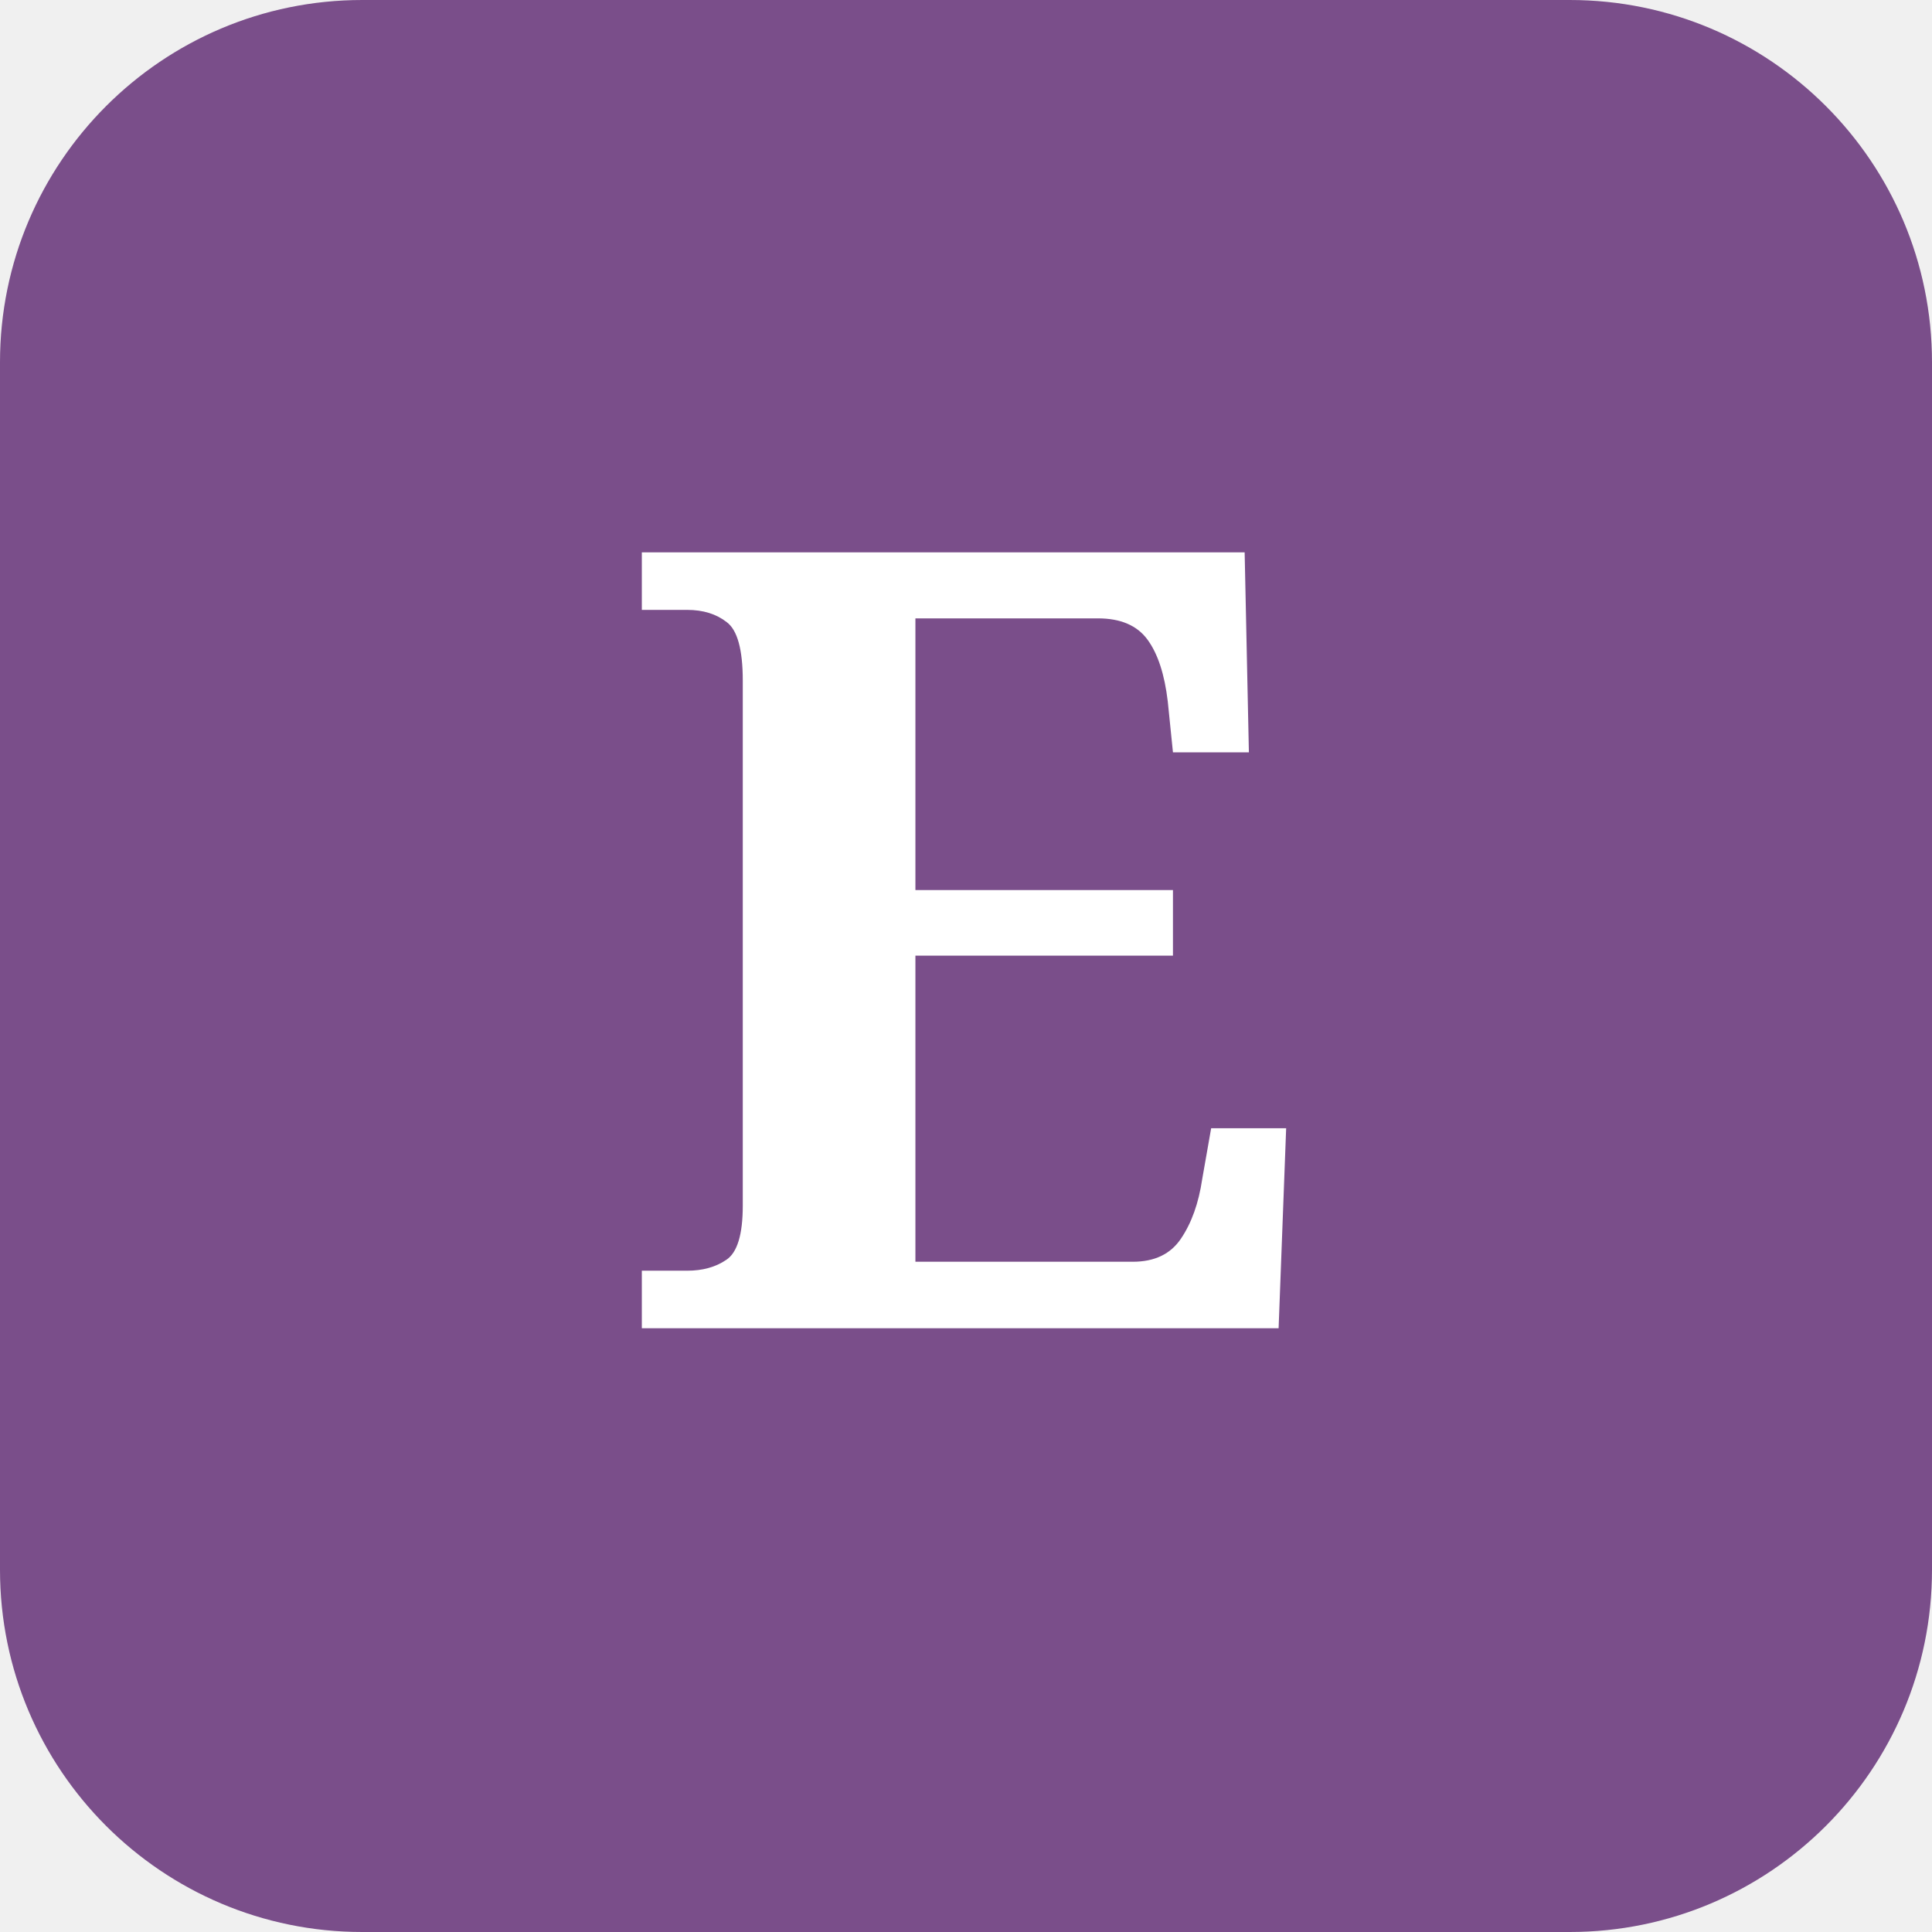
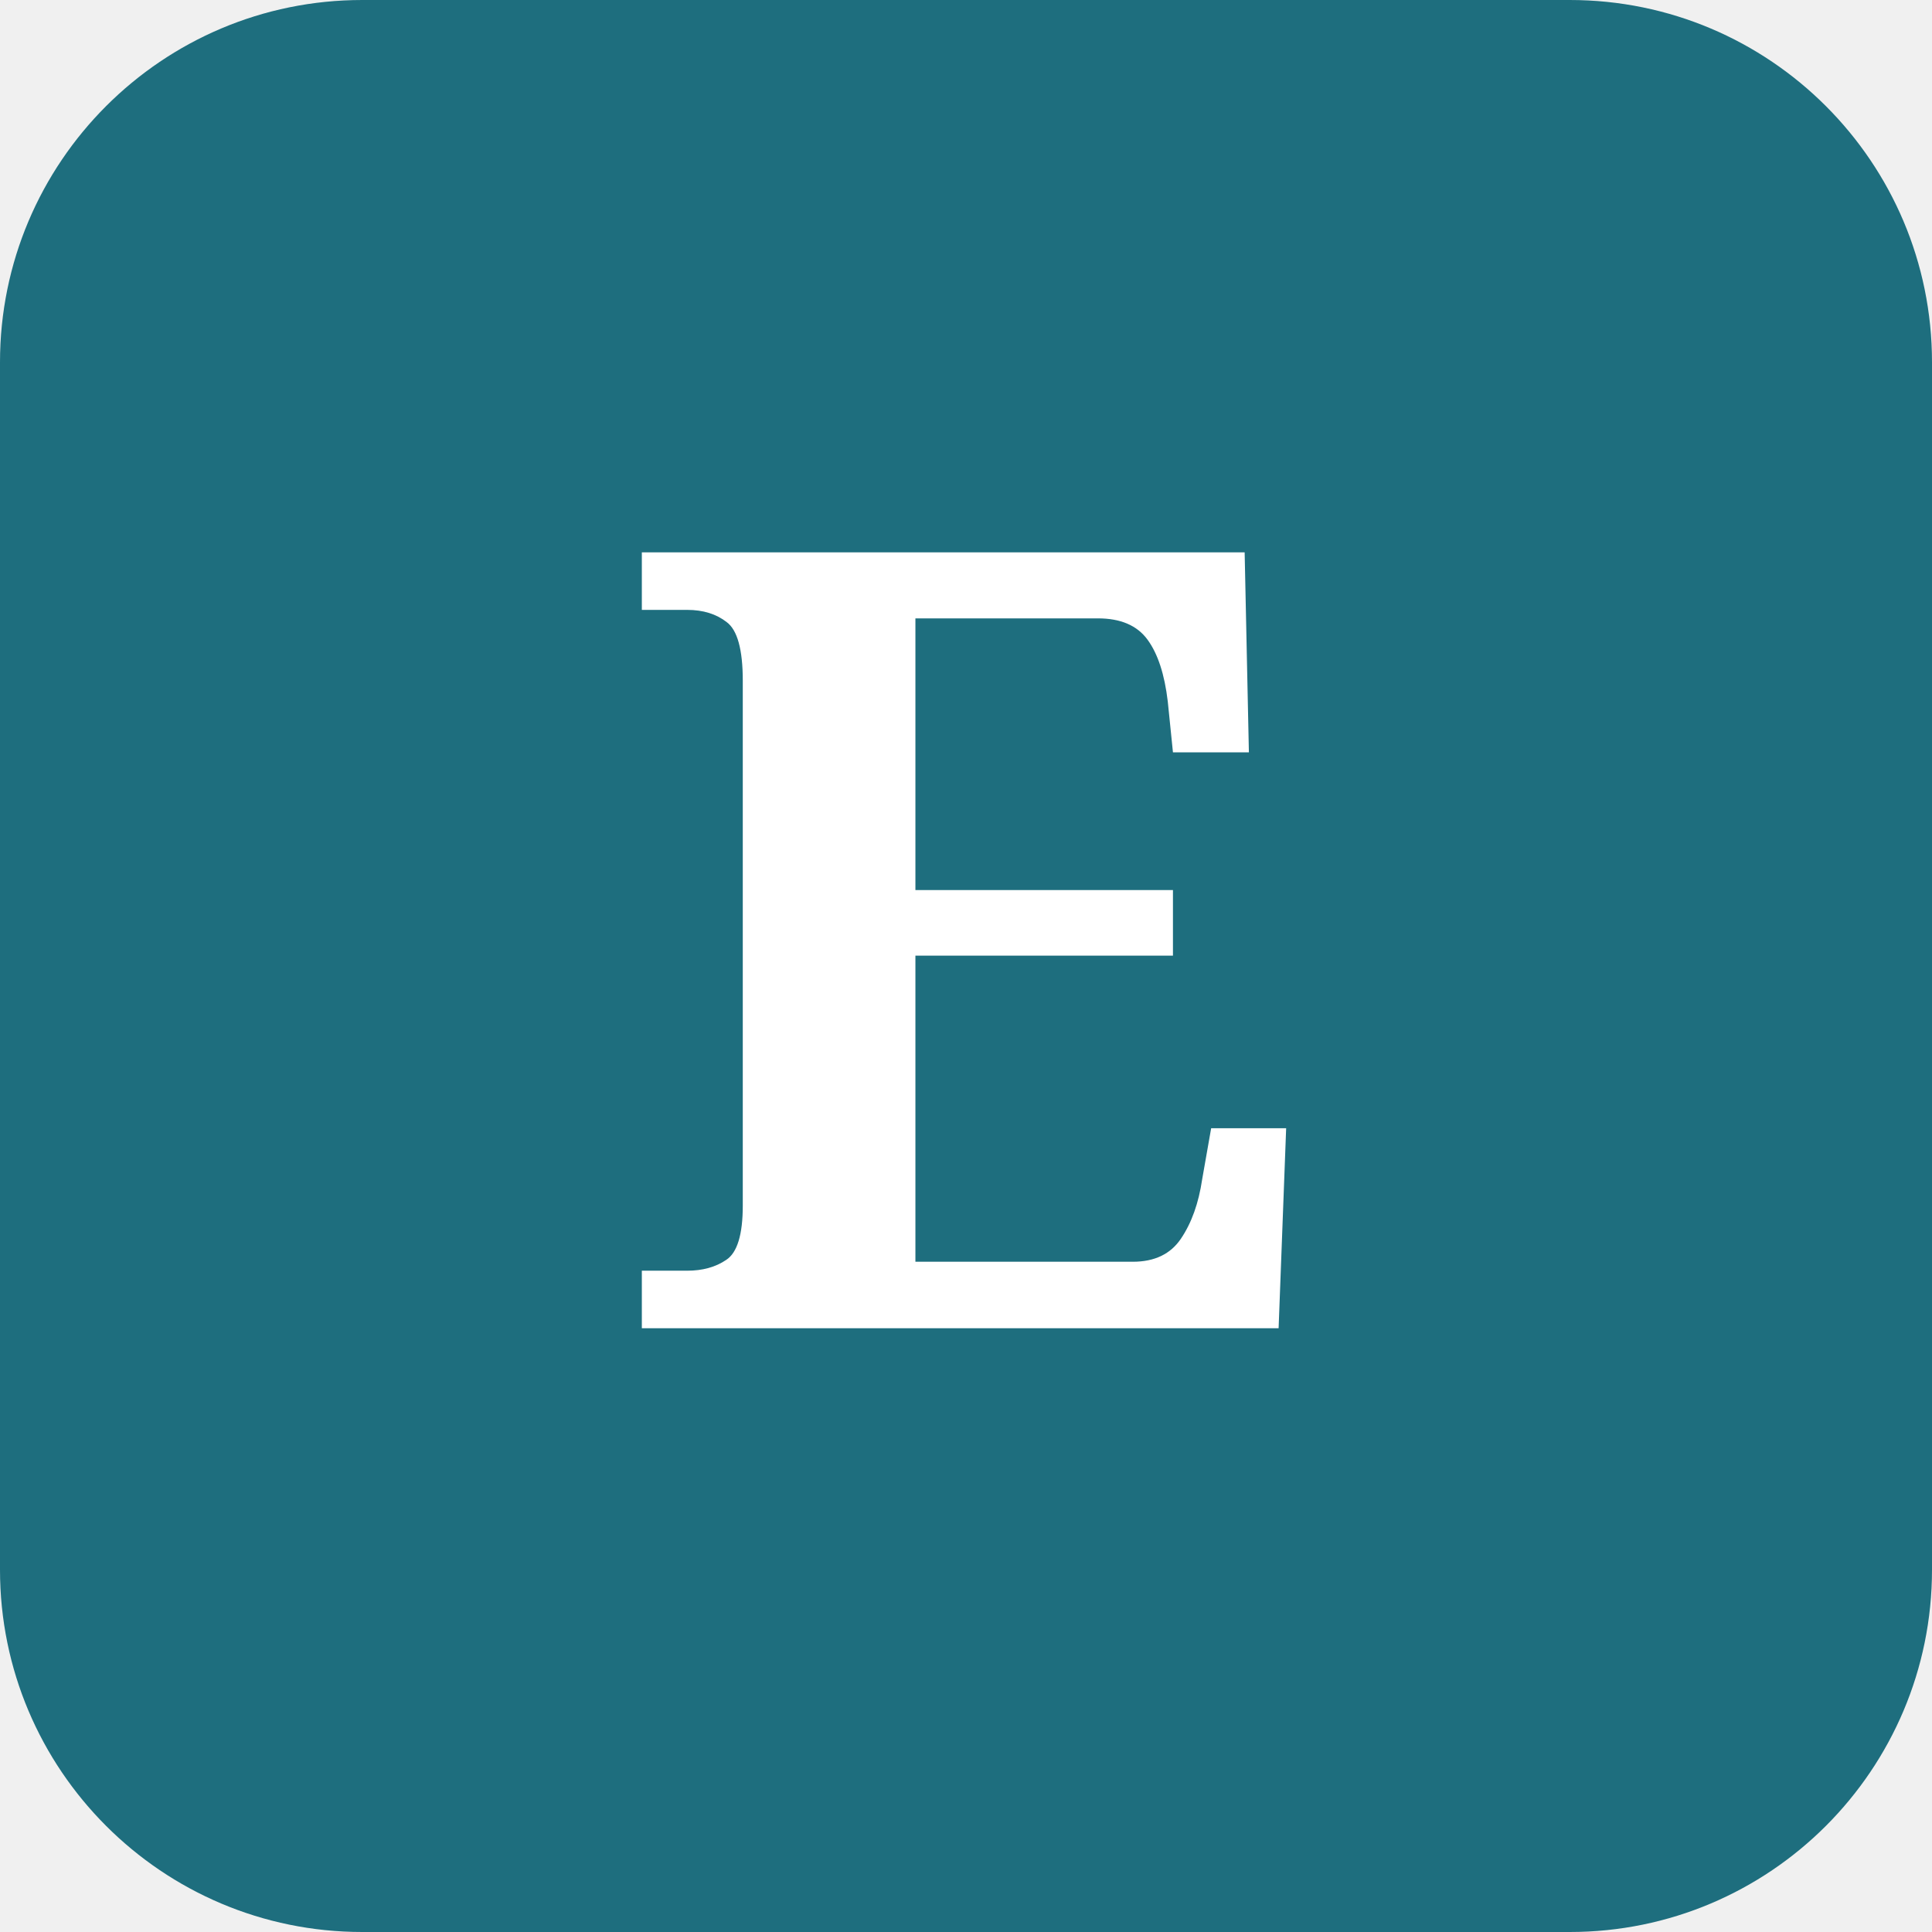
<svg xmlns="http://www.w3.org/2000/svg" viewBox="0 0 64 64">
-   <rect width="64" height="64" rx="12" fill="#7A4E8A" />
+   <rect width="64" height="64" rx="12" fill="#1E6E7E" />
  <text x="32" y="44" font-family="Georgia, serif" font-size="36" font-weight="700" fill="#fff" text-anchor="middle">E</text>
</svg>
